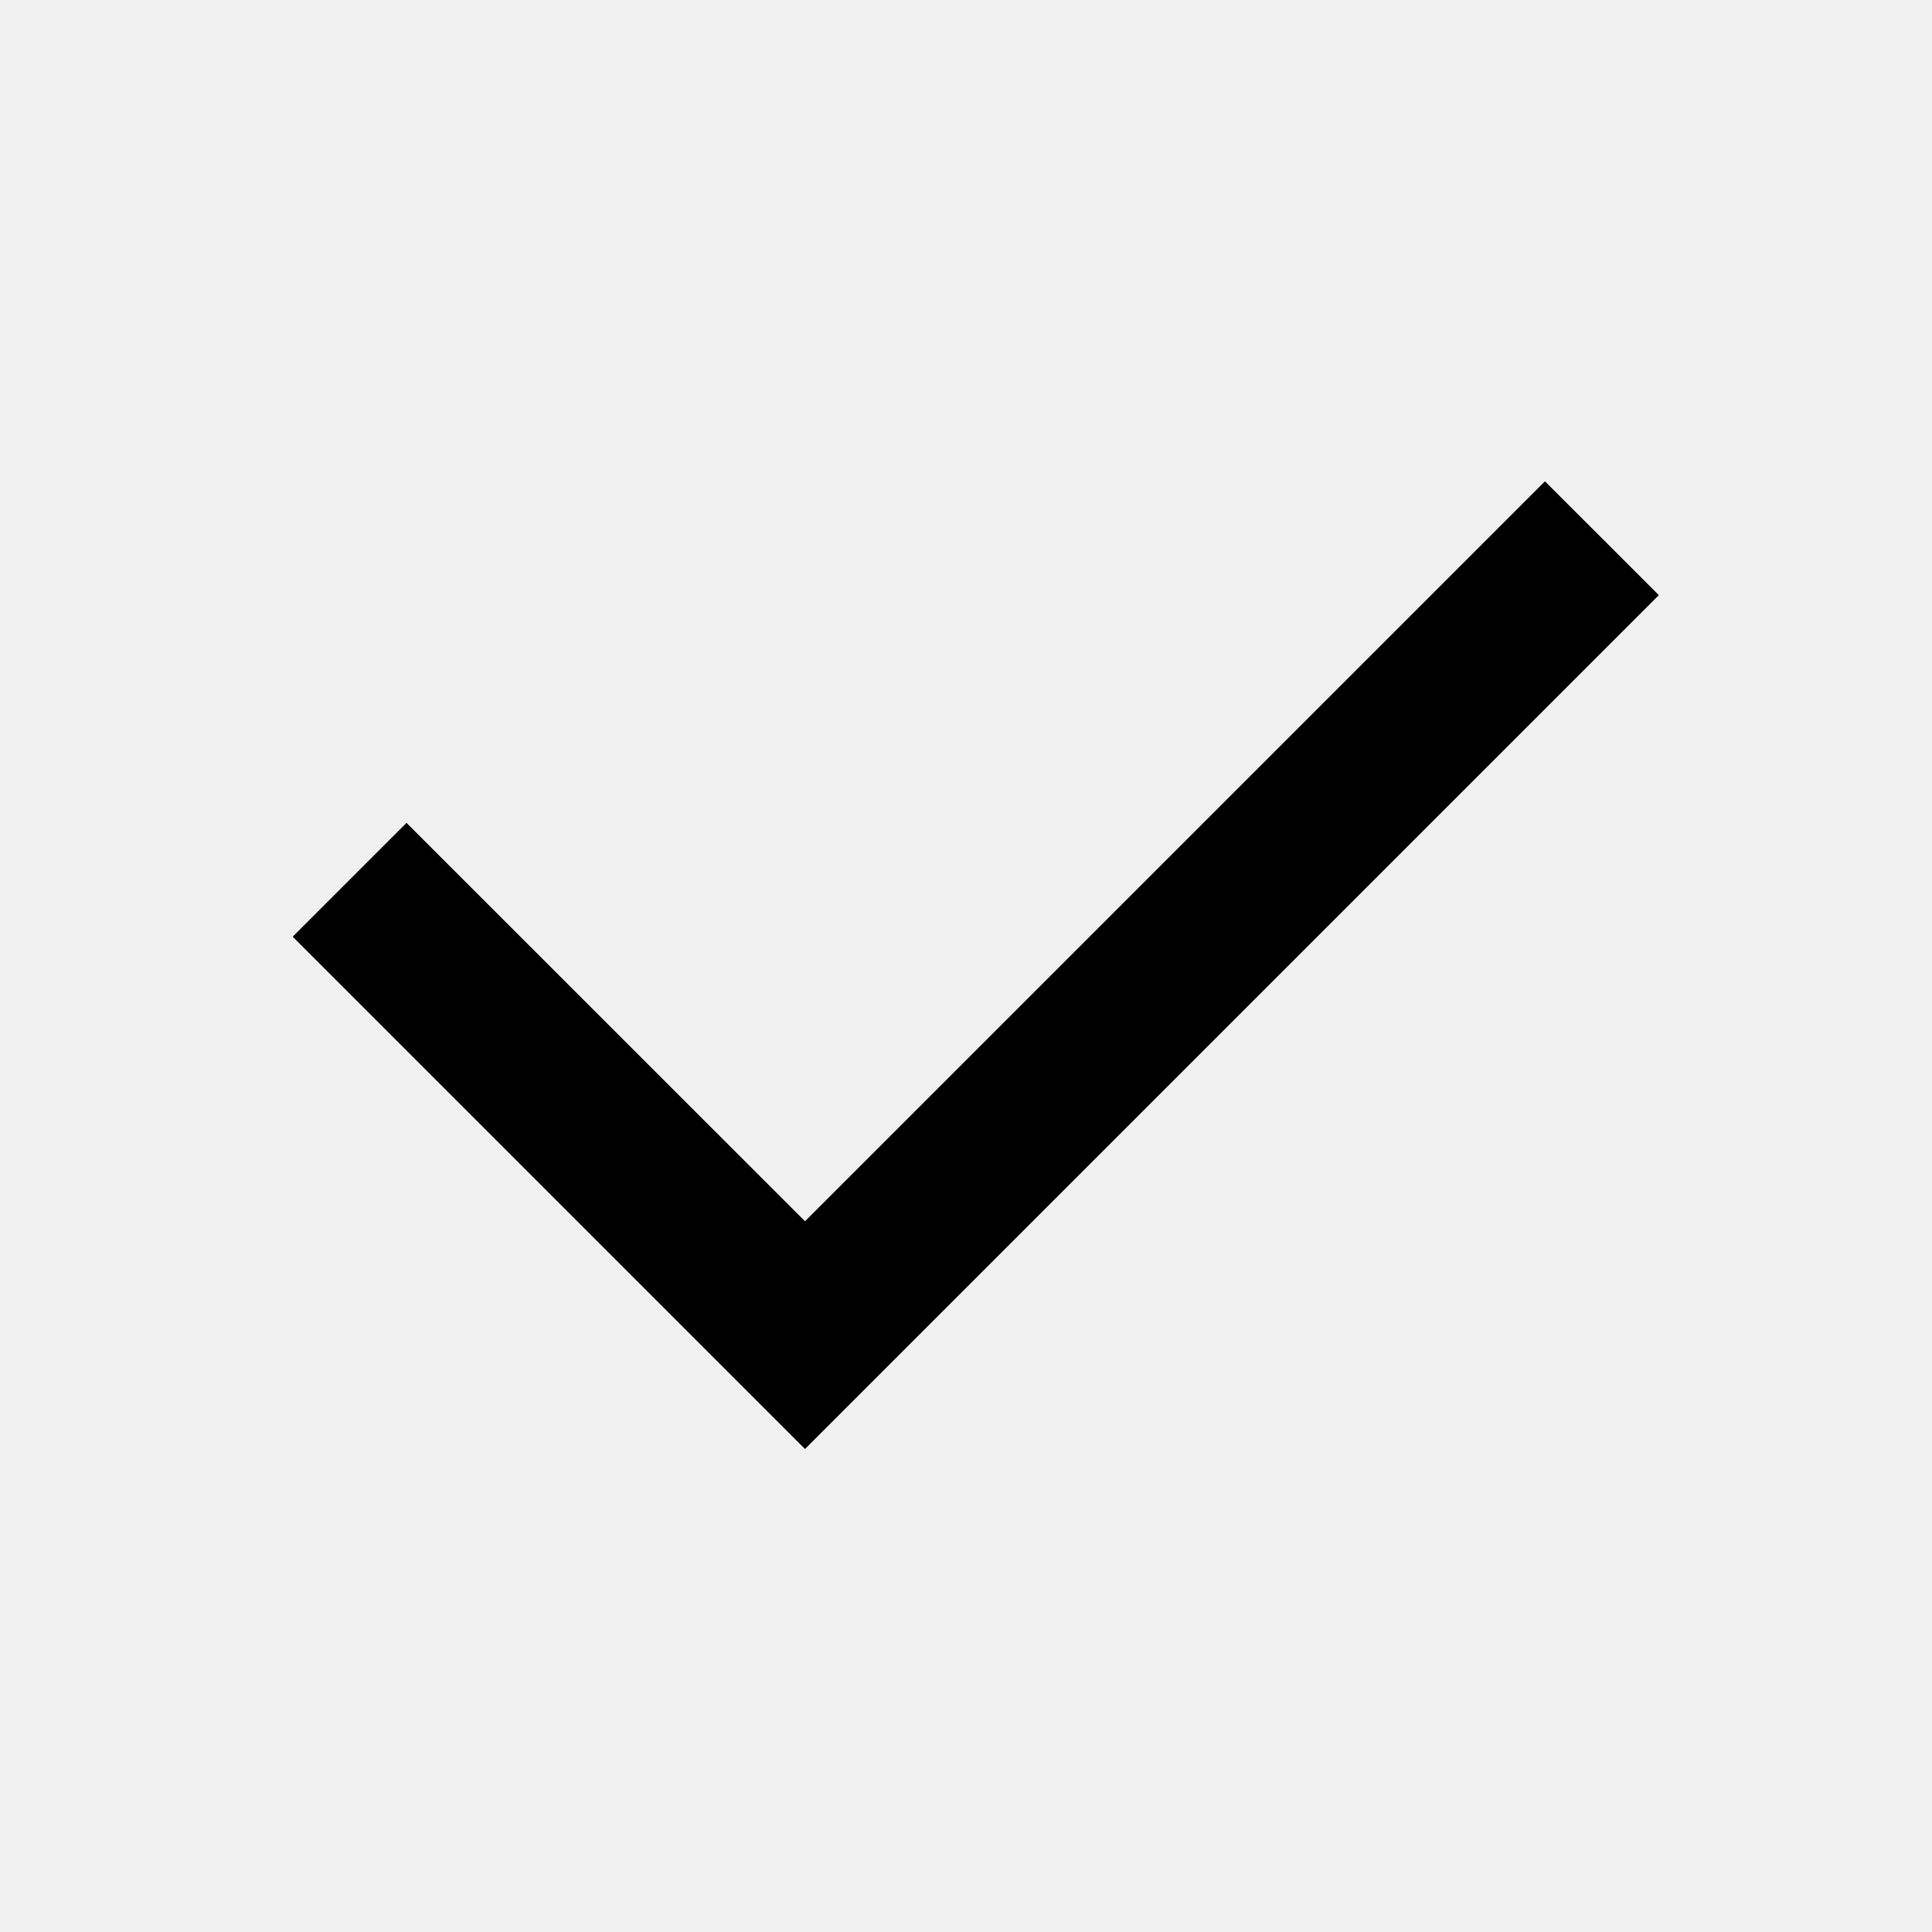
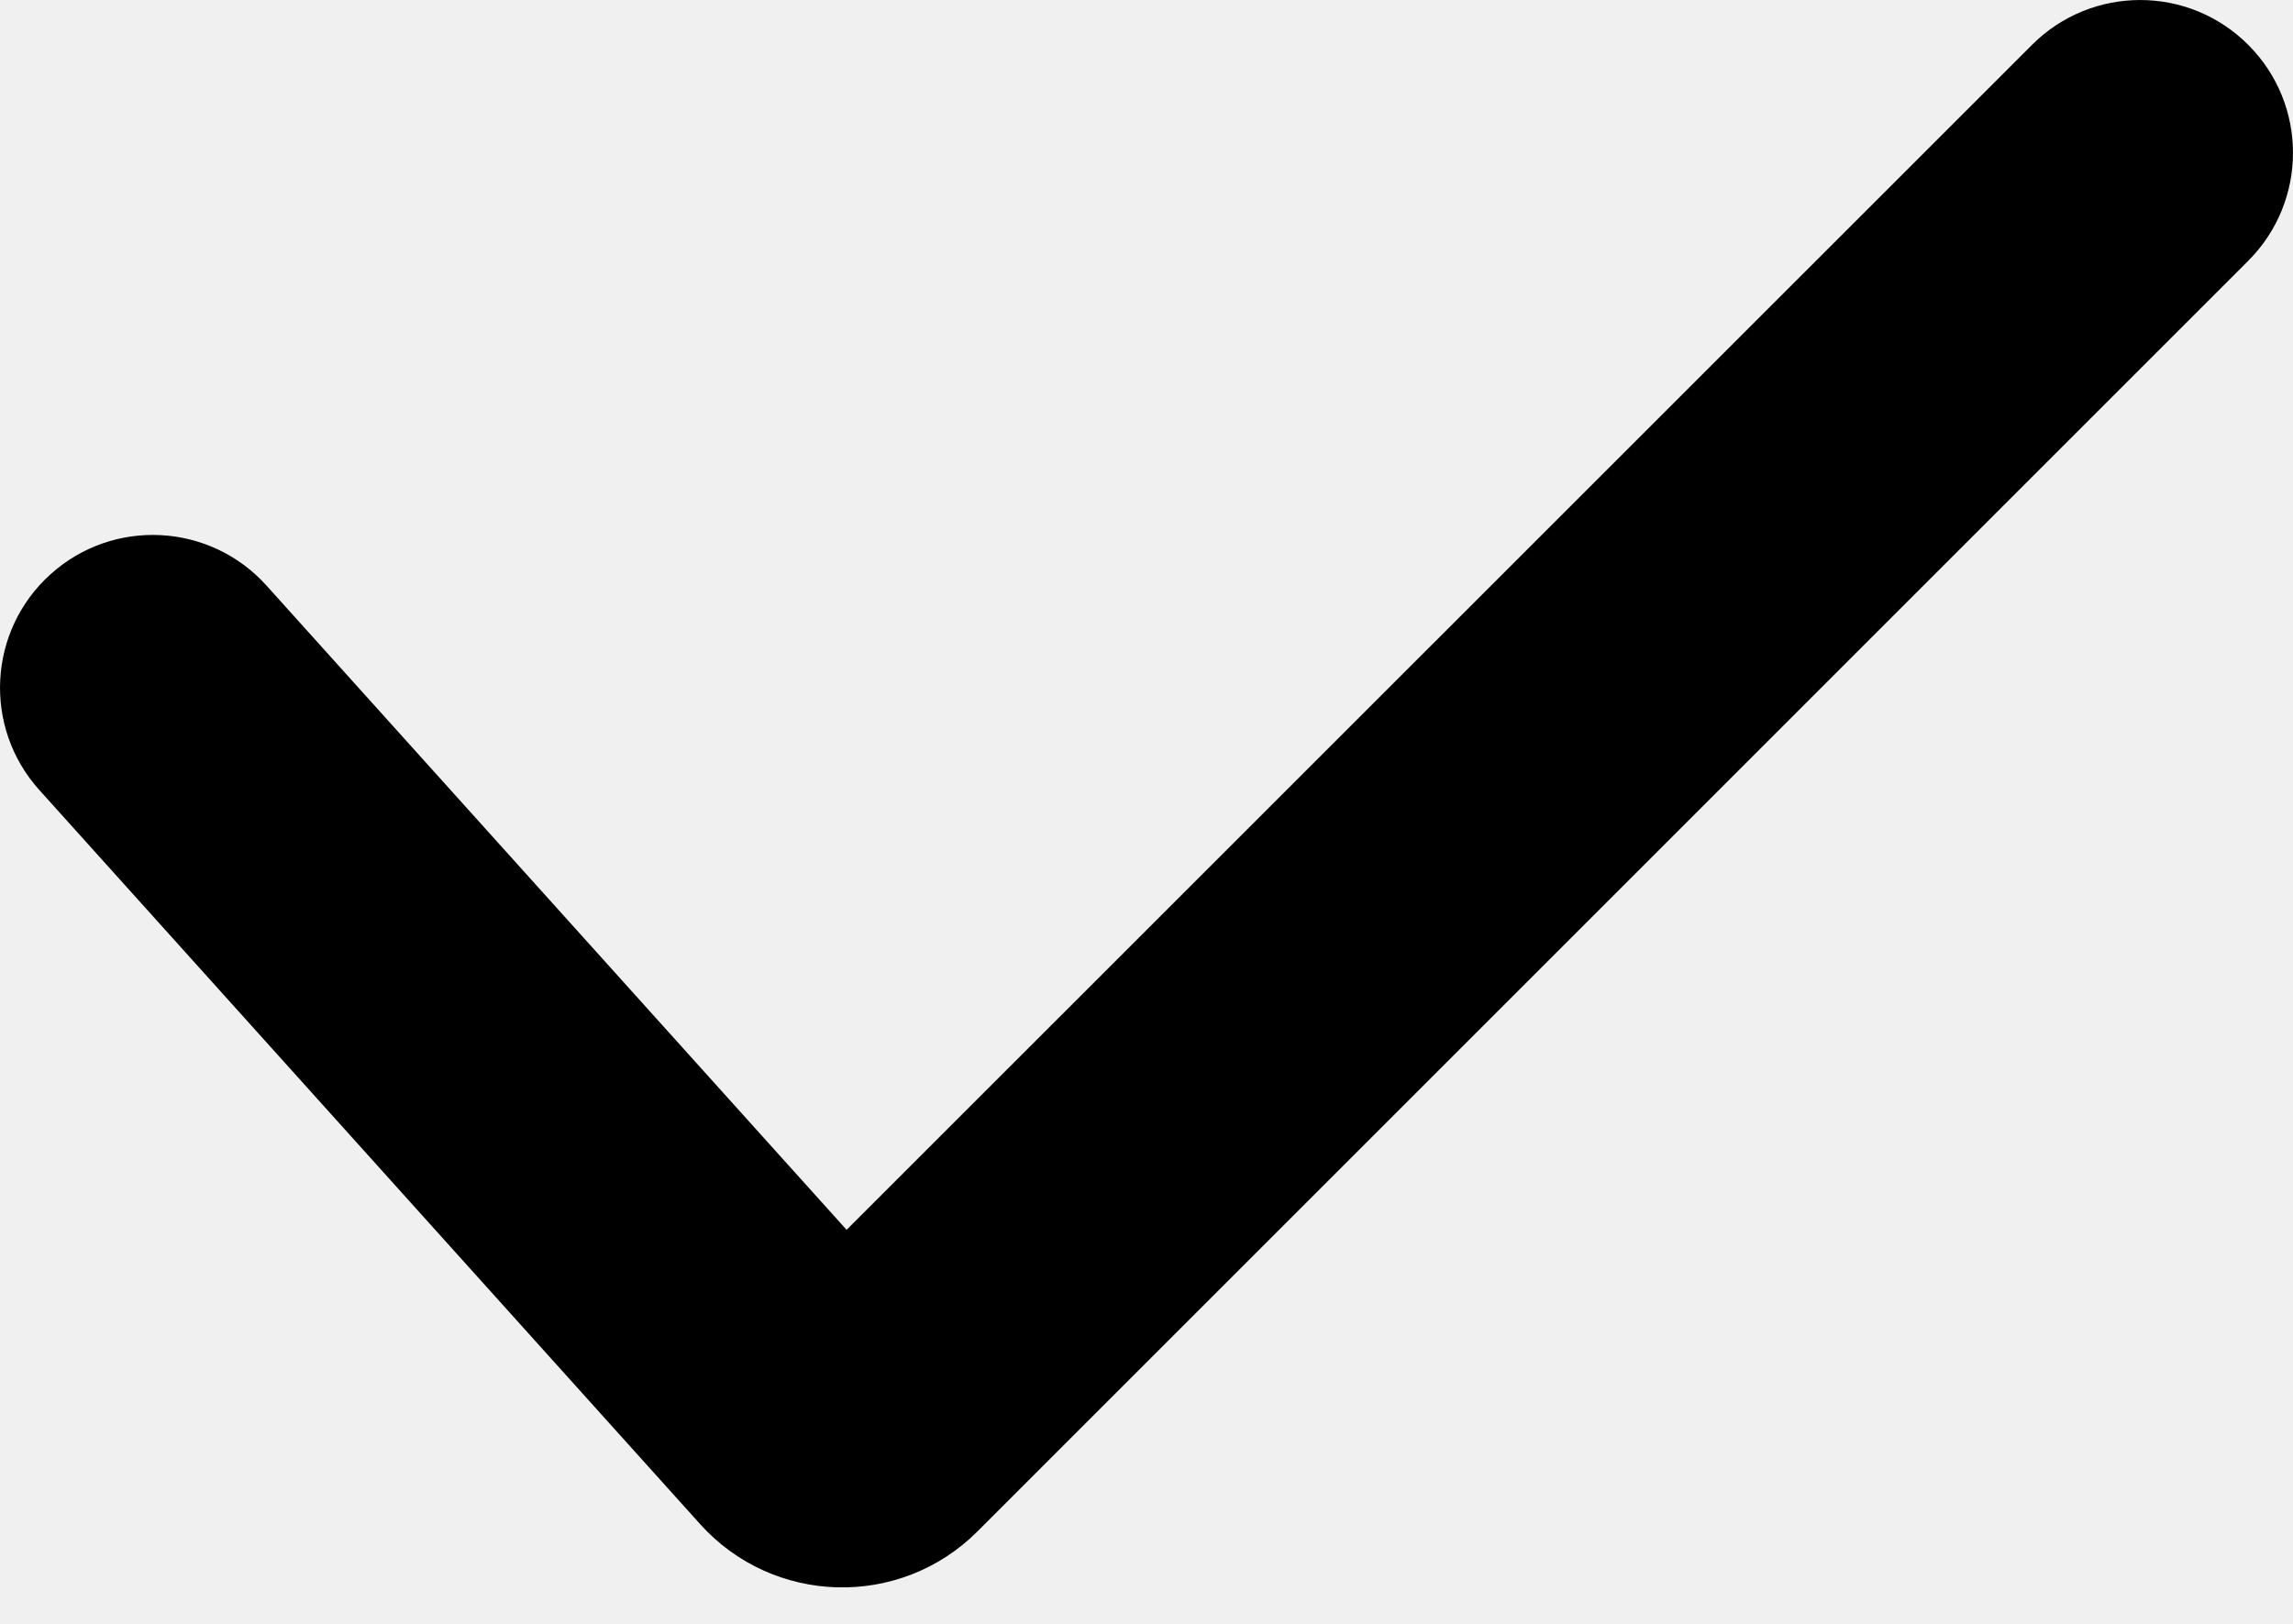
- <svg xmlns="http://www.w3.org/2000/svg" width="24" height="24" viewBox="0 0 24 24" fill="none">
-   <g clip-path="url(#clip0_102_514)">
-     <path d="M10 15.171L19.192 5.979L20.607 7.393L10 18L3.636 11.636L5.05 10.222L10 15.171Z" fill="black" />
-   </g>
-   <defs>
-     <clipPath id="clip0_102_514">
-       <rect width="24" height="24" fill="white" />
-     </clipPath>
-   </defs>
+ <svg xmlns="http://www.w3.org/2000/svg" width="24" height="17" viewBox="0 0 24 17" fill="none">
+   <path d="M21.269 0.469C21.894 -0.156 22.907 -0.156 23.531 0.469C24.156 1.093 24.156 2.106 23.531 2.731L10.23 16.033C9.419 16.843 8.095 16.808 7.328 15.956L0.411 8.27C-0.18 7.613 -0.127 6.602 0.53 6.011C1.186 5.42 2.198 5.473 2.789 6.13L8.861 12.875L21.269 0.469Z" fill="currentColor" />
</svg>
